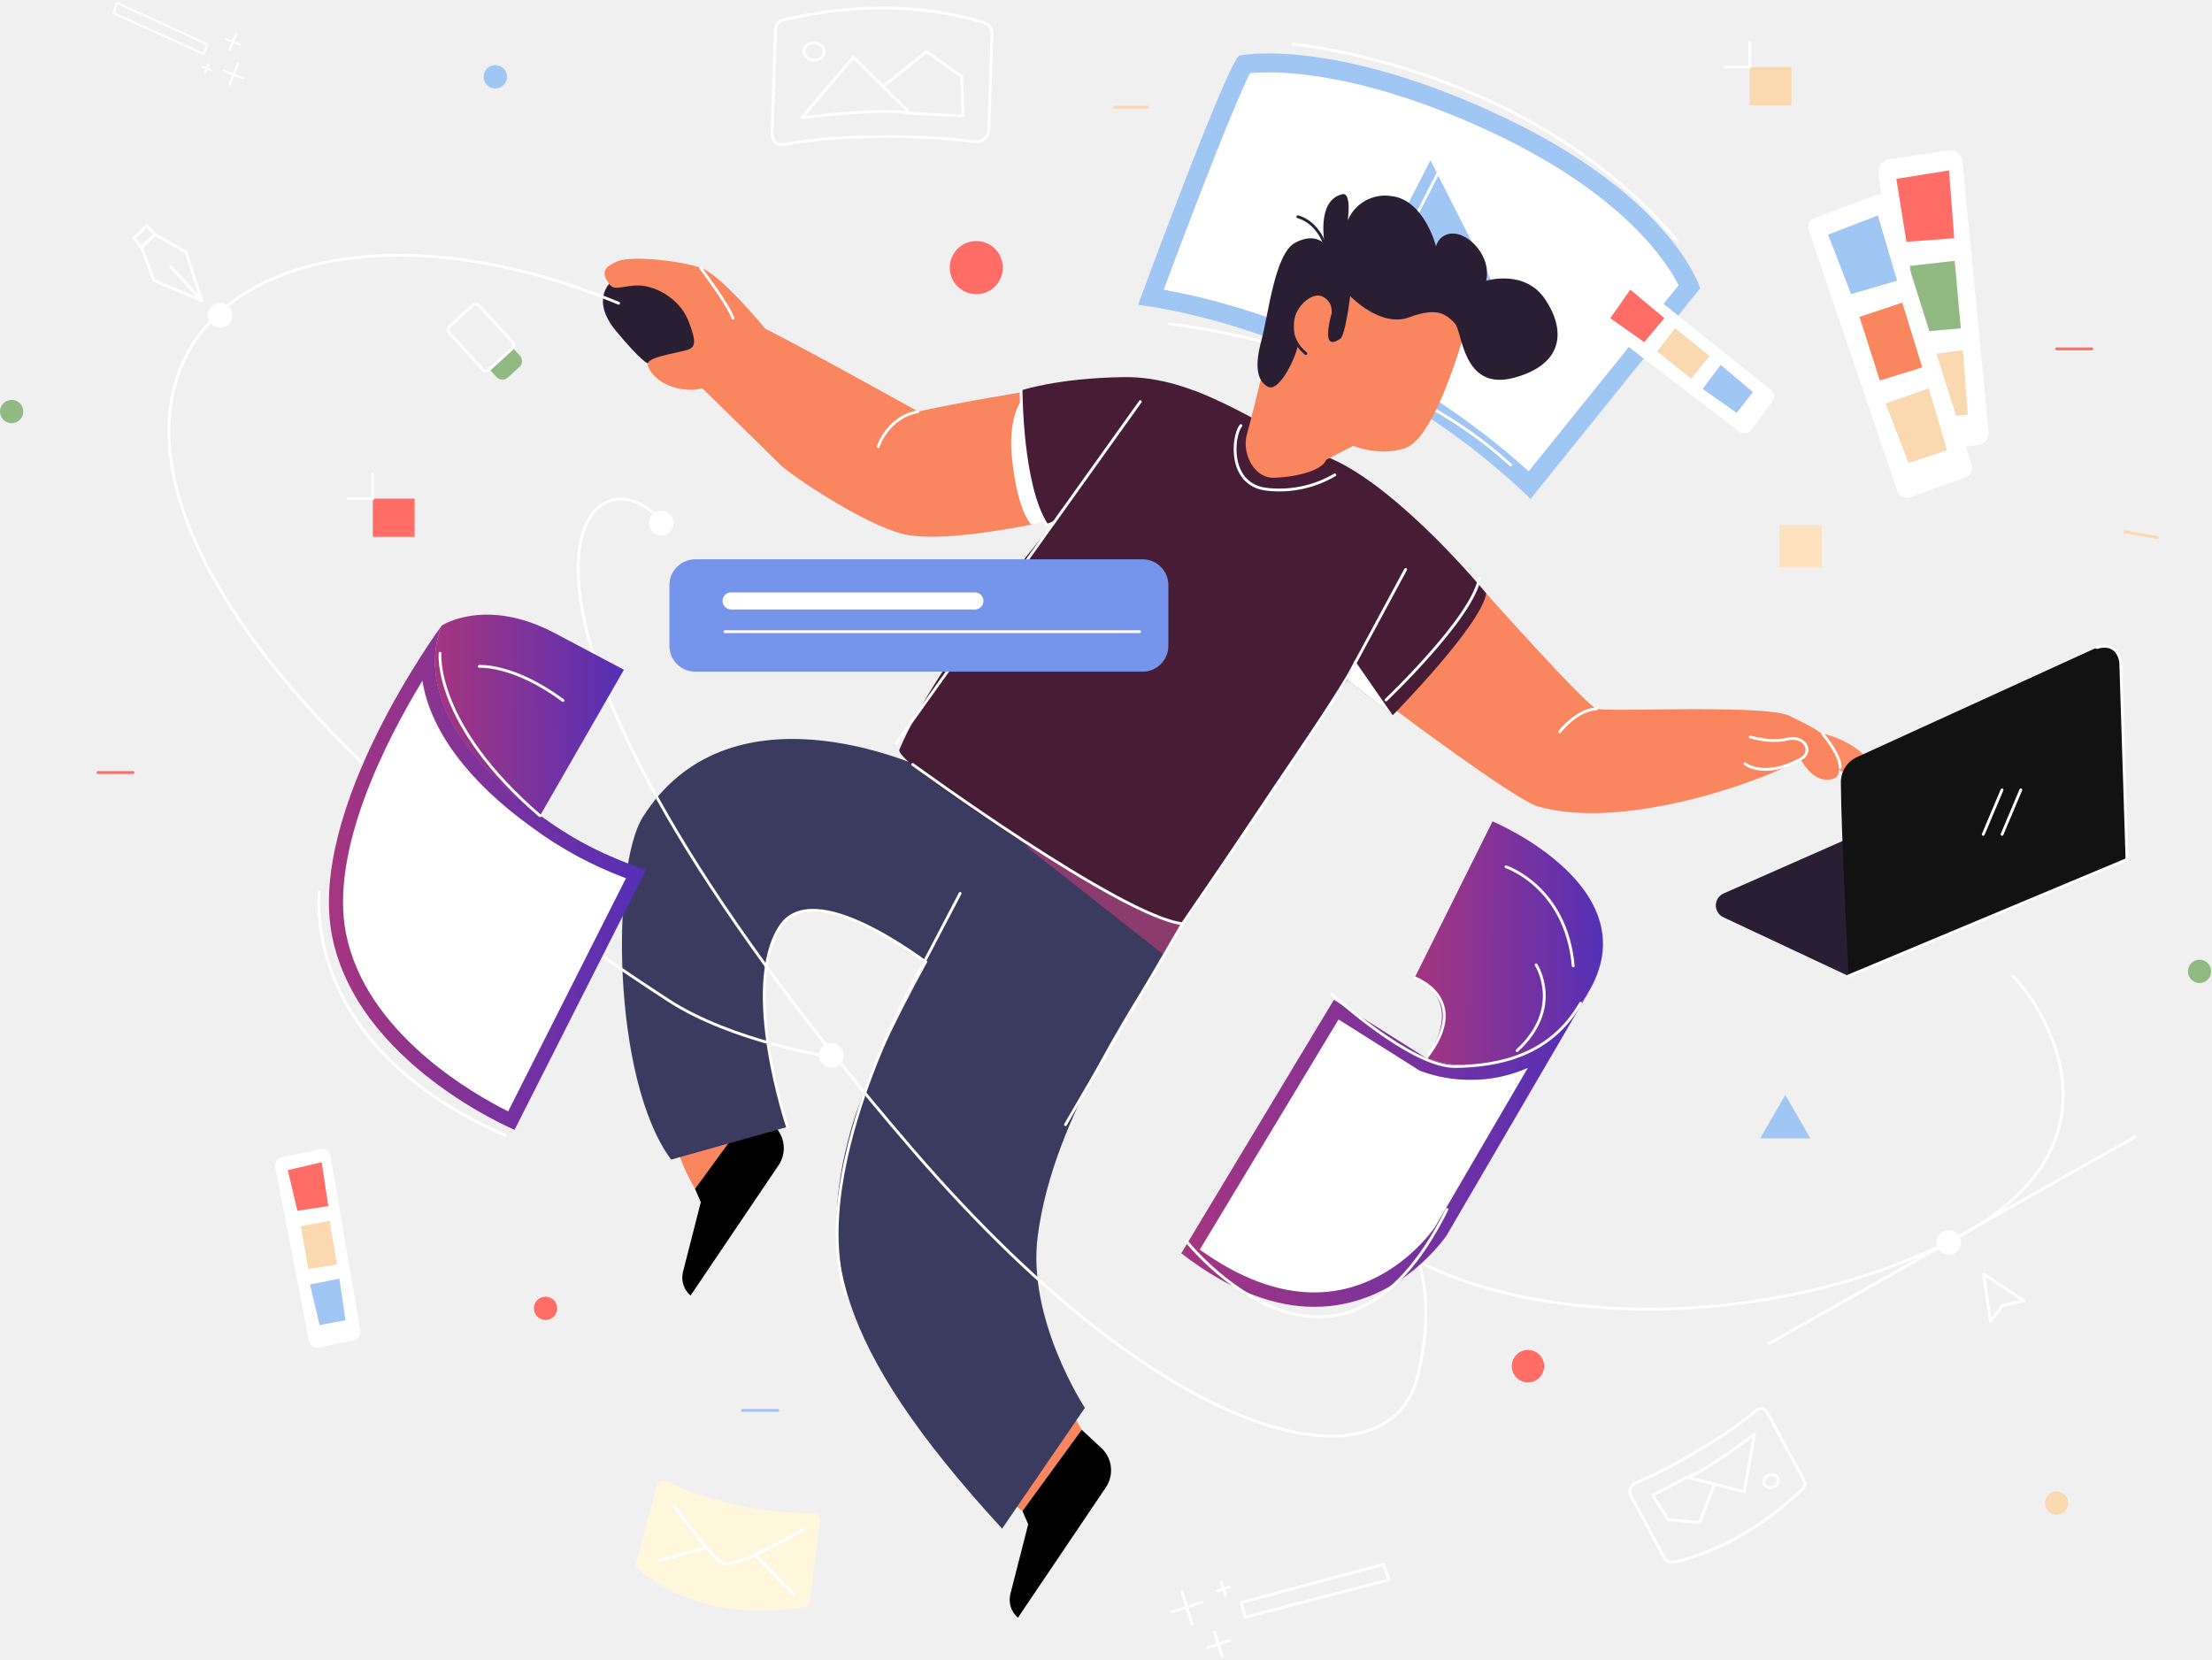
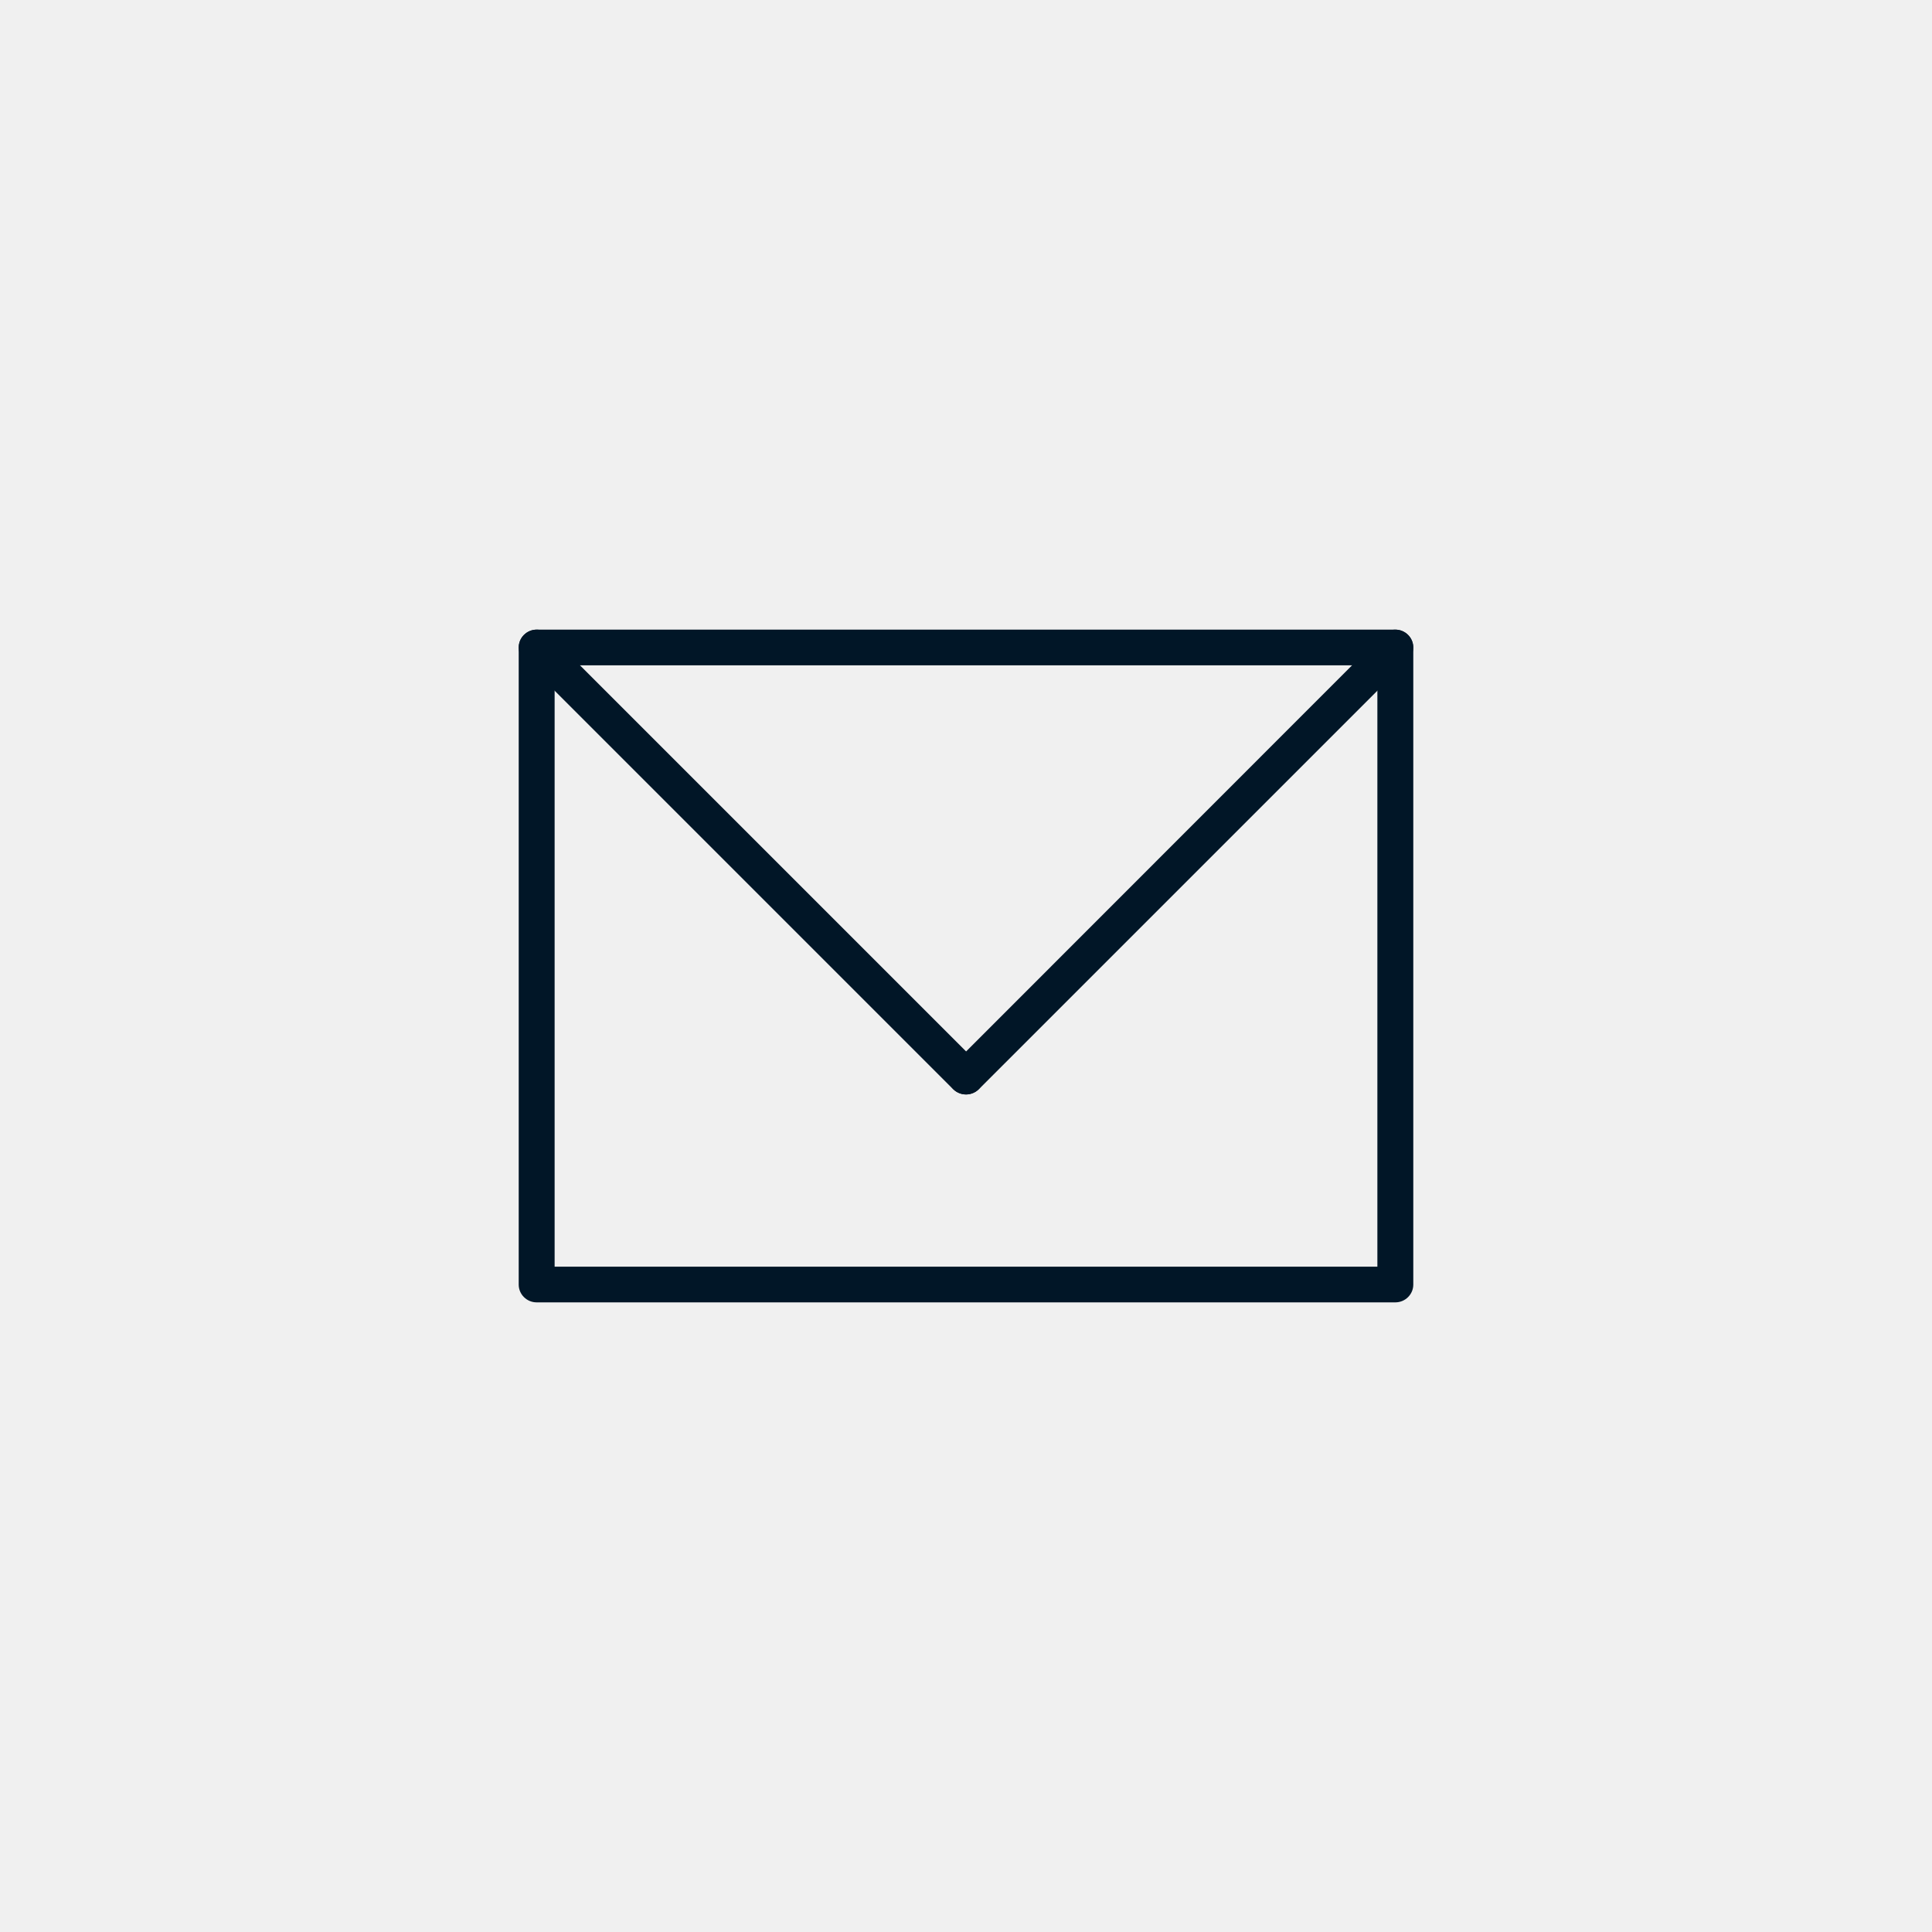
- <svg xmlns="http://www.w3.org/2000/svg" width="785" height="589" viewBox="0 0 785 589" fill="none">
-   <path d="M542.825 172.118C488.653 121.258 425.185 108.128 408.415 105.449C419.717 74.92 437.173 29.536 441.52 22.821C444.332 22.467 447.164 22.305 449.997 22.335C462.319 22.335 488.703 24.898 526.908 42.096C582.083 66.932 596.747 94.865 599.656 101.698L542.825 172.118Z" fill="white" />
-   <path d="M449.997 25.685C462.052 25.685 487.901 28.213 525.487 45.144C575.329 67.618 591.43 92.738 595.71 101.229L542.508 167.228C516.192 143.508 485.466 125.218 452.087 113.404C439.364 108.817 426.291 105.272 412.996 102.803C425.486 69.192 439.062 34.594 443.627 25.953C445.115 25.819 447.255 25.685 450.03 25.685H449.997ZM450.03 18.986C446.633 18.915 443.237 19.15 439.882 19.689C435.969 20.996 403.867 108.179 403.867 108.179C403.867 108.179 480.059 115.966 543.177 177.041L603.368 102.317C603.368 102.317 593.336 68.389 528.129 39.048C489.957 21.85 463.356 18.953 449.897 18.953L450.03 18.986Z" fill="#A0C6F4" />
-   <path d="M415.019 114.961C415.019 114.961 489.941 122.531 536.087 164.984" stroke="white" stroke-linecap="round" stroke-linejoin="round" />
-   <path d="M479.691 111.294L507.647 56.867L536.372 113.622L479.691 111.294Z" fill="#A0C6F4" />
-   <path d="M485.125 110.523L513.081 56.097L541.805 112.851L485.125 110.523Z" stroke="white" stroke-linecap="round" stroke-linejoin="round" />
-   <path d="M458.909 15.67C458.909 15.67 542.942 23.307 595.108 85.403" stroke="white" stroke-linecap="round" stroke-linejoin="round" />
-   <path d="M501.828 256.856C497.214 253.506 494.188 251.179 494.188 251.179C495.458 249.504 515.672 227.917 527.376 210.534C527.376 210.534 503.701 258.246 501.828 256.856Z" fill="white" />
-   <path d="M215.435 99.655C217.692 103.423 218.678 101.915 225.182 101.329C231.686 100.743 240.949 105.583 244.193 113.605C247.436 121.626 246.45 122.866 244.694 123.87C242.939 124.875 230.449 126.382 229.947 128.894" stroke="white" stroke-linecap="round" stroke-linejoin="round" />
-   <path d="M383.92 507.369L378.085 497.505L357.419 532.02L362.837 536.207L383.92 507.369Z" fill="#F9865F" />
-   <path d="M246.667 421.878C246.667 421.878 235.95 404.444 240.548 395.887L274.723 399.554L246.667 421.878Z" fill="#F9865F" />
-   <path d="M246.667 421.878L248.707 426.6L242.404 451.251C242.005 452.774 242.044 454.378 242.514 455.879C242.984 457.381 243.867 458.72 245.062 459.742L276.312 413.471C277.744 411.341 278.371 408.77 278.08 406.219C277.789 403.668 276.599 401.305 274.723 399.554L267.734 393.057L246.667 421.878Z" fill="black" />
-   <path d="M229.948 128.961C239.729 128.727 252.135 128.107 249.644 120.588C247.152 113.069 237.94 94.514 216.789 100.09C216.789 100.09 209.349 106.303 218.645 117.49C227.941 128.677 229.948 128.961 229.948 128.961Z" fill="#2A1E33" />
-   <path d="M279.472 399.889C279.472 399.889 262.752 350.487 276.897 328.8C288.601 310.898 326.688 340.003 331.905 343.872L359.175 294.603C359.175 294.603 352.888 285.761 337.439 277.103C321.99 268.445 258.137 242.521 228.125 289.947C217.04 307.465 216.873 382.674 238.157 411.495L279.472 399.889Z" fill="#3B3B5F" />
-   <path d="M279.472 399.889C279.472 399.889 262.752 350.487 276.897 328.8C288.601 310.897 326.688 340.003 331.905 343.872" stroke="white" stroke-linecap="round" stroke-linejoin="round" />
-   <path d="M359.175 294.603C346.769 307.682 310.002 371.386 301.726 401.782C290.674 442.51 294.837 476.288 355.63 542.454L385.007 499.582C385.007 499.582 364.341 468.165 368.287 438.541C373.872 395.686 404.318 354.137 419.717 327.778L359.175 294.603Z" fill="#3B3B5F" />
-   <path d="M363.84 300.129L412.712 338.563L427.325 316.323L363.84 300.129Z" fill="#8C3C6C" />
-   <path d="M644.599 259.736C652.223 261.377 658.03 264.286 662.021 268.461C666.017 272.648 664.211 274.825 662.757 276.098C661.302 277.37 655.667 275.913 650.768 271.559C645.87 267.205 644.599 259.736 644.599 259.736Z" fill="#FF8A66" />
-   <path d="M494.188 251.179C495.458 249.504 515.672 227.917 527.376 210.534C527.376 210.534 562.739 250.224 566.584 251.514C568.005 251.982 576.616 251.865 587.451 251.765C605.642 251.564 629.835 251.38 635.186 254.076C643.713 258.329 648.829 260.473 650.952 266.452C653.076 272.43 653.929 276.332 648.829 276.684C642.86 277.119 639.031 269.432 639.031 269.432C633.409 272.457 627.555 275.027 621.526 277.119C621.526 277.119 576.198 294.737 545.902 286.213C537.659 283.885 494.188 251.179 494.188 251.179Z" fill="#F9865F" />
-   <path d="M219.431 92.638C215.552 94.129 213.178 95.904 215.435 99.655C217.692 103.406 218.678 101.916 225.182 101.33C231.686 100.743 240.949 105.583 244.193 113.605C247.436 121.627 246.45 122.866 244.694 123.871C242.939 124.875 230.449 126.383 229.948 128.895C229.446 131.407 234.964 138.792 246.517 138.306L249.259 137.804C249.259 137.804 273.452 161.467 276.964 164.967C280.475 168.467 306.19 185.934 320.435 189.484C331.203 192.18 353.039 188.714 366.147 186.135C372.517 184.879 376.848 183.857 376.848 183.857C376.848 183.857 367 166.089 364.993 138.792C364.993 138.792 341.452 142.577 325.802 146.026C325.802 146.026 289.286 125.629 271.53 116.603C271.53 116.603 256.014 97.578 248.757 95.066C241.501 92.554 224.681 90.645 219.431 92.638Z" fill="#F9865F" />
-   <path d="M366.08 186.218C372.45 184.962 376.781 183.941 376.781 183.941C376.781 183.941 364.86 168.869 362.87 141.605C362.87 141.605 357.486 147.416 359.158 162.873C361.265 182.4 366.08 186.218 366.08 186.218Z" fill="white" />
-   <path d="M362.368 138.541C362.368 138.541 362.703 171.917 371.631 185.833L374.825 184.544C374.825 184.544 332.774 233.829 319.164 266.033C316.941 271.308 406.492 328.599 419.717 327.795C419.717 327.795 463.356 261.093 478.237 241.315L494.288 253.775C494.288 253.775 525.738 221.855 527.426 210.535C527.426 210.535 497.046 173.508 472.251 162.656C447.455 151.804 425.068 133.249 398.366 133.835C375.259 134.187 362.368 138.541 362.368 138.541Z" fill="#471C36" />
-   <path d="M494.221 253.774L478.187 241.315L480.745 234.348L494.221 253.774Z" fill="white" />
-   <path d="M518.632 121.827C515.823 130.586 507.714 155.89 498.668 159.005C489.623 162.12 480.277 158.218 480.277 158.218L470.646 163.141C469.576 166.373 461.968 169.153 452.154 169.539C444.881 169.823 440.45 160.462 442.607 153.696C443.593 150.581 447.288 135.275 447.288 135.275C447.288 135.275 455.08 106.538 462.336 100.609C469.593 94.681 476.247 88.786 495.391 96.54C524.551 108.396 518.632 121.827 518.632 121.827Z" fill="#F9865F" />
-   <path d="M460.497 123.083C459.21 128.442 453.642 139.194 449.98 137.251C446.319 135.309 445.048 130.385 447.623 120.923C450.198 111.461 452.354 89.992 459.644 86.124C466.934 82.255 470.161 86.76 470.161 86.76C470.161 86.76 466.934 71.085 476.381 68.925C476.381 68.925 479.591 67.434 478.304 78.169C479.554 75.217 481.754 72.769 484.553 71.212C487.352 69.656 490.59 69.08 493.753 69.578C505.457 70.867 509.62 87.413 509.62 87.413C509.959 86.046 510.769 84.843 511.907 84.016C513.044 83.189 514.437 82.791 515.84 82.891C521.207 82.891 529.366 90.846 527.426 99.638C527.426 99.638 541.153 95.334 548.443 106.337C555.733 117.339 554.88 129.33 537.291 134.053C518.899 138.993 519.067 117.507 516.274 114.71C513.482 111.913 510.489 108.698 500.19 112.567C489.89 116.435 479.156 105.047 479.156 105.047C479.156 105.047 477.484 118.796 475.729 120.119C473.973 121.442 470.579 123.134 471.432 116.686C472.284 110.239 473.371 110.875 472.719 109.167C472.067 107.459 469.175 102.016 463.072 106.806C456.217 112.064 460.497 123.083 460.497 123.083Z" fill="#2A1E33" />
-   <path d="M463.423 125.461C459.327 122.112 456.484 115.949 460.079 109.887C463.674 103.825 469.576 103.004 471.365 105.298C473.154 107.593 473.856 111.461 472.167 116.05" stroke="#2A1E33" stroke-linecap="round" stroke-linejoin="round" />
-   <path d="M362.853 536.207L364.893 540.913L358.59 565.564C358.191 567.086 358.23 568.691 358.7 570.192C359.17 571.694 360.053 573.033 361.248 574.055L392.464 527.783C393.897 525.654 394.524 523.083 394.232 520.532C393.941 517.981 392.751 515.618 390.876 513.867L383.887 507.369L362.853 536.207Z" fill="black" />
-   <path d="M470.161 86.76C470.161 86.76 467.753 78.972 460.581 76.913" stroke="#2A1E33" stroke-linecap="round" stroke-linejoin="round" />
-   <path d="M318.094 263.672L404.67 142.543" stroke="white" stroke-linecap="round" stroke-linejoin="round" />
-   <path d="M440.366 151.017C437.24 155.086 435.819 172.57 450.181 173.692C458.372 174.508 466.61 172.696 473.706 168.517" stroke="white" stroke-linecap="round" stroke-linejoin="round" />
-   <path d="M248.674 95.15C248.674 95.15 258.572 108.263 260.127 112.935" stroke="white" stroke-linecap="round" stroke-linejoin="round" />
-   <path d="M619.252 271.04C619.252 271.04 625.939 276.483 639.031 269.365C643.796 266.803 640.402 260.758 634.35 262.265C628.297 263.772 621.141 261.511 621.141 261.511" stroke="white" stroke-linecap="round" stroke-linejoin="round" />
-   <path d="M646.873 260.49C646.873 260.49 653.21 267.909 653.042 272.313" stroke="white" stroke-linecap="round" stroke-linejoin="round" />
-   <path d="M553.509 259.686C553.509 259.686 559.244 252.033 566.584 251.514" stroke="white" stroke-linecap="round" stroke-linejoin="round" />
-   <path d="M311.657 158.469C311.657 158.469 315.001 148.019 325.735 146.11" stroke="white" stroke-linecap="round" stroke-linejoin="round" />
-   <path d="M340.733 317.027L327.926 341.494C327.926 341.494 285.725 413.019 300.054 459.239" stroke="white" stroke-linecap="round" stroke-linejoin="round" />
-   <path d="M378.118 399.085L419.634 327.795C419.634 327.795 474.057 248.734 479.624 237.664L498.836 202.077" stroke="white" stroke-linecap="round" stroke-linejoin="round" />
-   <path d="M323.913 271.275C323.913 271.275 397.764 325.199 419.65 327.795" stroke="white" stroke-linecap="round" stroke-linejoin="round" />
-   <path d="M362.368 138.541C362.368 138.541 362.368 172.386 371.414 186.252" stroke="white" stroke-linecap="round" stroke-linejoin="round" />
-   <path d="M525.002 205.175C522.678 219.109 491.863 248.399 491.863 248.399" stroke="white" stroke-linecap="round" stroke-linejoin="round" />
-   <path d="M295.004 378.872C297.424 378.872 299.385 376.908 299.385 374.484C299.385 372.061 297.424 370.097 295.004 370.097C292.585 370.097 290.624 372.061 290.624 374.484C290.624 376.908 292.585 378.872 295.004 378.872Z" fill="white" />
-   <path d="M706.379 468.852L703.954 452.055L718.25 461.584L710.776 463.208L706.379 468.852Z" stroke="white" stroke-linecap="round" stroke-linejoin="round" />
-   <path d="M231.954 182.099C204.851 158.134 160.059 217.87 323.913 408.011C418.463 517.702 492.783 527.532 502.815 489.367C520.872 420.906 455.665 403.607 479.942 430.418C515.221 469.405 615.556 477.644 690.344 441.27C764.129 405.365 718.768 349.616 714.187 346.35" stroke="white" stroke-linecap="round" stroke-linejoin="round" />
-   <path d="M691.582 445.306C694.001 445.306 695.962 443.342 695.962 440.919C695.962 438.495 694.001 436.531 691.582 436.531C689.162 436.531 687.201 438.495 687.201 440.919C687.201 443.342 689.162 445.306 691.582 445.306Z" fill="white" />
-   <path d="M627.779 476.773L757.742 403.389" stroke="white" stroke-linecap="round" stroke-linejoin="round" />
-   <path d="M234.663 190.037C237.082 190.037 239.043 188.072 239.043 185.649C239.043 183.226 237.082 181.261 234.663 181.261C232.243 181.261 230.282 183.226 230.282 185.649C230.282 188.072 232.243 190.037 234.663 190.037Z" fill="white" />
-   <path d="M346.468 104.394C351.667 104.394 355.881 100.173 355.881 94.966C355.881 89.758 351.667 85.537 346.468 85.537C341.269 85.537 337.055 89.758 337.055 94.966C337.055 100.173 341.269 104.394 346.468 104.394Z" fill="#FF6D66" />
-   <path d="M175.792 23.106C174.971 23.103 174.168 23.343 173.484 23.798C172.8 24.252 172.266 24.899 171.949 25.658C171.633 26.417 171.548 27.252 171.706 28.059C171.865 28.866 172.258 29.607 172.837 30.19C173.417 30.772 174.155 31.169 174.96 31.331C175.765 31.493 176.6 31.412 177.358 31.098C178.117 30.784 178.766 30.252 179.222 29.568C179.678 28.885 179.922 28.081 179.922 27.259C179.922 26.16 179.487 25.107 178.713 24.328C177.939 23.55 176.889 23.11 175.792 23.106Z" fill="#A0C6F4" />
-   <path d="M729.87 537.53C732.151 537.53 734 535.678 734 533.394C734 531.109 732.151 529.257 729.87 529.257C727.589 529.257 725.74 531.109 725.74 533.394C725.74 535.678 727.589 537.53 729.87 537.53Z" fill="#FAD8B0" />
-   <path d="M655.985 346.333L611.494 325.45C610.709 325.062 610.051 324.459 609.594 323.712C609.138 322.964 608.902 322.103 608.915 321.227C608.927 320.35 609.187 319.496 609.664 318.761C610.141 318.027 610.816 317.443 611.611 317.077L694.307 280.636C694.886 280.379 695.513 280.247 696.146 280.247C696.779 280.247 697.406 280.379 697.985 280.636L754.833 305.053L655.985 346.333Z" fill="#2A1E33" />
-   <path d="M653.293 277.672C653.393 296.093 656.035 346.334 656.035 346.334L754.883 304.986L752.659 235.069C752.63 234.077 752.356 233.108 751.863 232.248C751.369 231.388 750.671 230.664 749.83 230.14C748.989 229.616 748.031 229.309 747.043 229.245C746.055 229.182 745.066 229.364 744.165 229.777L659.078 268.629C657.342 269.412 655.871 270.684 654.844 272.289C653.817 273.895 653.278 275.765 653.293 277.672Z" fill="#121212" />
-   <path d="M655.985 346.333L754.833 304.986L752.609 235.068C752.609 235.068 751.957 227.432 744.115 229.776" stroke="white" stroke-linecap="round" stroke-linejoin="round" />
-   <path d="M703.82 296.076L710.492 280.284" stroke="white" stroke-linecap="round" stroke-linejoin="round" />
-   <path d="M710.492 296.076L717.163 280.284" stroke="white" stroke-linecap="round" stroke-linejoin="round" />
-   <path d="M193.599 468.4C195.879 468.4 197.728 466.548 197.728 464.263C197.728 461.979 195.879 460.127 193.599 460.127C191.318 460.127 189.469 461.979 189.469 464.263C189.469 466.548 191.318 468.4 193.599 468.4Z" fill="#FF6D66" />
-   <path d="M542.257 490.556C545.433 490.556 548.008 487.976 548.008 484.795C548.008 481.613 545.433 479.034 542.257 479.034C539.08 479.034 536.505 481.613 536.505 484.795C536.505 487.976 539.08 490.556 542.257 490.556Z" fill="#FF6D66" />
-   <path d="M236.468 525.707C252.84 533.243 270.667 537.073 288.684 536.927C289.019 536.93 289.349 537.003 289.653 537.142C289.957 537.281 290.229 537.483 290.45 537.734C290.671 537.985 290.836 538.281 290.935 538.6C291.035 538.92 291.065 539.258 291.025 539.59L287.414 568.26C287.342 568.758 287.113 569.219 286.761 569.578C286.41 569.936 285.953 570.173 285.457 570.253C278.134 571.643 248.674 575.696 226.57 556.856C226.234 556.567 225.986 556.189 225.856 555.765C225.726 555.341 225.718 554.889 225.835 554.461L233.124 527.114C233.225 526.782 233.398 526.477 233.63 526.219C233.862 525.962 234.148 525.759 234.467 525.625C234.786 525.49 235.131 525.428 235.477 525.442C235.823 525.457 236.161 525.547 236.468 525.707Z" fill="#FFF7DC" />
-   <path d="M239.06 534.08C239.06 534.08 251.8 552.016 256.348 554.595C260.896 557.174 285.441 542.504 285.441 542.504" stroke="white" stroke-linecap="round" stroke-linejoin="round" />
-   <path d="M268.37 552.117L281.762 565.899" stroke="white" stroke-linecap="round" stroke-linejoin="round" />
-   <path d="M249.761 549.454L234.094 553.724" stroke="white" stroke-linecap="round" stroke-linejoin="round" />
-   <path d="M646.505 186.402H631.541V201.391H646.505V186.402Z" fill="#FFE1C0" />
-   <path d="M633.564 388.518L638.011 396.239L642.459 403.959H633.564H624.686L629.116 396.239L633.564 388.518Z" fill="#A0C6F4" />
-   <path d="M274.004 46.752L275.175 11.718C275.041 8.369 276.378 7.414 278.385 6.962C287.882 4.869 316.84 -1.579 348.157 7.716C352.219 8.921 352.086 11.065 352.019 13.008L350.899 46.4C350.817 47.024 350.606 47.624 350.279 48.162C349.951 48.699 349.515 49.162 348.999 49.52C348.482 49.878 347.896 50.124 347.279 50.241C346.661 50.359 346.026 50.345 345.415 50.202C334.032 48.837 322.567 48.278 311.106 48.527C300.082 48.48 289.074 49.371 278.201 51.19C275.091 51.776 273.921 49.498 274.004 46.752Z" stroke="white" stroke-linecap="round" stroke-linejoin="round" />
-   <path d="M284.571 41.728L302.863 20.292L323.094 40.304C316.105 37.943 284.571 41.728 284.571 41.728Z" stroke="white" stroke-linecap="round" stroke-linejoin="round" />
-   <path d="M314.048 30.139L328.829 18.283L341.285 27.192L341.753 41.108L323.077 40.204" stroke="white" stroke-linecap="round" stroke-linejoin="round" />
-   <path d="M292.472 18.614C292.642 16.93 291.178 15.403 289.203 15.203C287.228 15.003 285.489 16.206 285.319 17.89C285.149 19.574 286.613 21.101 288.588 21.301C290.563 21.501 292.302 20.298 292.472 18.614Z" stroke="white" stroke-linecap="round" stroke-linejoin="round" />
-   <path d="M627.461 501.776L639.717 524.451C641.004 526.477 640.553 527.633 639.432 528.671C634.182 533.544 618.182 548.382 594.774 554.176C591.748 554.93 591.029 553.506 590.36 552.25L578.656 530.631C578.479 530.202 578.393 529.742 578.403 529.279C578.412 528.816 578.518 528.359 578.713 527.939C578.908 527.519 579.188 527.144 579.535 526.837C579.882 526.531 580.288 526.3 580.729 526.159C588.468 522.794 595.956 518.877 603.134 514.436C610.204 510.402 616.917 505.769 623.197 500.587C624.869 498.912 626.541 500.001 627.461 501.776Z" stroke="white" stroke-linecap="round" stroke-linejoin="round" />
-   <path d="M622.646 508.96L618.984 529.375L598.72 524.2C603.986 523.061 622.646 508.96 622.646 508.96Z" stroke="white" stroke-linecap="round" stroke-linejoin="round" />
-   <path d="M608.183 527.248L603.184 540.276L591.982 539.255L586.514 530.58L598.703 524.2" stroke="white" stroke-linecap="round" stroke-linejoin="round" />
-   <path d="M629.443 527.599C630.77 526.992 631.429 525.585 630.915 524.458C630.4 523.331 628.908 522.91 627.581 523.517C626.254 524.124 625.595 525.53 626.109 526.658C626.624 527.785 628.116 528.206 629.443 527.599Z" stroke="white" stroke-linecap="round" stroke-linejoin="round" />
-   <path d="M567.771 114.626L617.58 152.809C617.839 153.009 618.135 153.155 618.451 153.239C618.767 153.323 619.096 153.343 619.42 153.298C619.744 153.252 620.056 153.143 620.337 152.975C620.618 152.808 620.863 152.586 621.057 152.323L628.581 142.107C628.951 141.598 629.11 140.966 629.026 140.342C628.942 139.718 628.621 139.151 628.13 138.758L579.024 99.387C578.763 99.178 578.464 99.026 578.143 98.937C577.821 98.849 577.486 98.826 577.156 98.872C576.826 98.917 576.509 99.029 576.223 99.201C575.938 99.373 575.69 99.602 575.496 99.872L567.27 111.26C566.9 111.776 566.746 112.417 566.84 113.045C566.933 113.673 567.267 114.24 567.771 114.626Z" fill="white" stroke="white" stroke-linecap="round" stroke-linejoin="round" />
-   <path d="M571.45 112.918L583.521 121.409L590.661 112.885L578.572 102.786L571.45 112.918Z" fill="#FF6D66" />
-   <path d="M588.069 124.725L600.174 134.337L606.662 126.349L594.473 116.452L588.069 124.725Z" fill="#FAD8B0" />
-   <path d="M604.237 138.021L616.326 146.512L622.077 139.11L610.641 129.514L604.237 138.021Z" fill="#A0C6F4" />
-   <path d="M667.171 61.238L678.523 156.694C678.575 157.196 678.727 157.683 678.97 158.126C679.213 158.568 679.542 158.957 679.938 159.27C680.335 159.582 680.789 159.812 681.276 159.945C681.762 160.077 682.271 160.111 682.77 160.043L701.998 157.397C702.963 157.268 703.839 156.767 704.441 156.001C705.044 155.235 705.325 154.264 705.225 153.294L695.912 57.269C695.861 56.762 695.708 56.27 695.461 55.824C695.215 55.377 694.881 54.986 694.479 54.673C694.078 54.36 693.617 54.132 693.124 54.002C692.632 53.873 692.118 53.844 691.615 53.92L670.364 57.034C669.388 57.176 668.506 57.696 667.909 58.482C667.312 59.268 667.046 60.258 667.171 61.238Z" fill="white" stroke="white" stroke-linecap="round" stroke-linejoin="round" />
-   <path d="M672.972 63.465L676.567 85.805L693.521 84.549L691.665 60.484L672.972 63.465Z" fill="#FF6D66" />
-   <path d="M677.788 94.346L680.179 117.908L695.862 116.502L693.688 92.554L677.788 94.346Z" fill="#91BA83" />
-   <path d="M680.48 126.332L684.074 148.672L698.336 147.098L696.614 124.272L680.48 126.332Z" fill="#FAD8B0" />
-   <path d="M642.392 81.568L673.825 174.127C673.953 174.504 674.154 174.852 674.417 175.15C674.681 175.449 675.001 175.692 675.359 175.865C675.717 176.038 676.105 176.137 676.502 176.158C676.899 176.179 677.296 176.121 677.671 175.986L697.367 168.886C698.094 168.62 698.691 168.083 699.033 167.388C699.376 166.692 699.438 165.891 699.206 165.151L669.695 71.688C669.571 71.3 669.37 70.941 669.104 70.633C668.838 70.325 668.512 70.074 668.147 69.895C667.781 69.717 667.383 69.615 666.977 69.595C666.57 69.575 666.164 69.637 665.783 69.779L644.181 77.8C643.447 78.066 642.847 78.61 642.512 79.316C642.177 80.021 642.134 80.831 642.392 81.568Z" fill="white" stroke="white" stroke-linecap="round" stroke-linejoin="round" />
-   <path d="M648.762 83.26L656.921 104.377L673.24 99.605L666.435 76.444L648.762 83.26Z" fill="#A0C6F4" />
-   <path d="M659.897 112.466L667.12 135.024L682.168 130.368L675.079 107.392L659.897 112.466Z" fill="#F9865F" />
-   <path d="M669.16 143.196L677.319 164.297L690.946 159.775L684.526 137.804L669.16 143.196Z" fill="#FAD8B0" />
-   <path d="M405.472 198.477H246.718C241.657 198.477 237.555 202.586 237.555 207.654V229.174C237.555 234.242 241.657 238.351 246.718 238.351H405.472C410.532 238.351 414.635 234.242 414.635 229.174V207.654C414.635 202.586 410.532 198.477 405.472 198.477Z" fill="#7595EC" />
-   <path d="M345.983 210.216H259.441C257.77 210.216 256.415 211.573 256.415 213.247C256.415 214.922 257.77 216.279 259.441 216.279H345.983C347.654 216.279 349.009 214.922 349.009 213.247C349.009 211.573 347.654 210.216 345.983 210.216Z" fill="white" />
-   <path d="M257.284 224.149H404.402" stroke="white" stroke-linecap="round" stroke-linejoin="round" />
-   <path d="M182.008 123.451L184.511 126.196C185.02 126.753 185.286 127.49 185.252 128.245C185.218 128.999 184.886 129.709 184.33 130.218L180.231 133.968C179.675 134.477 178.939 134.744 178.186 134.71C177.433 134.676 176.724 134.343 176.215 133.786L173.712 131.041L182.008 123.451Z" fill="#91BA83" />
-   <path d="M159.465 118.115L171.272 131.061C171.882 131.73 172.918 131.777 173.587 131.166L181.746 123.7C182.415 123.089 182.462 122.051 181.851 121.382L170.045 108.436C169.435 107.767 168.398 107.72 167.73 108.331L159.57 115.797C158.902 116.408 158.855 117.446 159.465 118.115Z" stroke="white" stroke-linecap="round" stroke-linejoin="round" />
-   <path d="M147.134 176.941H132.304V190.505H147.134V176.941Z" fill="#FF6D66" />
-   <path d="M132.304 168.215V176.94H123.442" stroke="white" stroke-linecap="round" stroke-linejoin="round" />
-   <path d="M635.771 23.759H620.94V37.324H635.771V23.759Z" fill="#FAD8B0" />
-   <path d="M620.94 15.034V23.759H612.079" stroke="white" stroke-linecap="round" stroke-linejoin="round" />
-   <path d="M219.531 107.609C65.709 43.771 -52.601 166.725 237.237 354.991C260.06 369.829 295.071 375.087 295.071 375.087" stroke="white" stroke-linecap="round" stroke-linejoin="round" />
-   <path d="M78.098 116.284C80.518 116.284 82.479 114.32 82.479 111.897C82.479 109.474 80.518 107.509 78.098 107.509C75.679 107.509 73.718 109.474 73.718 111.897C73.718 114.32 75.679 116.284 78.098 116.284Z" fill="white" />
-   <path d="M50.21 87.798L55.008 83.176L66.026 89.506L71.578 106.638L54.64 99.537L50.21 87.798Z" stroke="white" stroke-linecap="round" stroke-linejoin="round" />
-   <path d="M55.008 83.176L50.21 87.798L47.518 84.532L52.116 80.111L55.008 83.176Z" stroke="white" stroke-linecap="round" stroke-linejoin="round" />
-   <path d="M71.578 106.638L60.559 94.53" stroke="white" stroke-linecap="round" stroke-linejoin="round" />
-   <path d="M98.195 414.074L110.133 475.768C110.197 476.089 110.324 476.394 110.505 476.665C110.687 476.936 110.921 477.169 111.193 477.349C111.465 477.53 111.77 477.655 112.09 477.717C112.41 477.779 112.74 477.777 113.059 477.711L125.465 475.065C126.087 474.932 126.632 474.562 126.988 474.035C127.343 473.507 127.481 472.862 127.371 472.235L116.771 410.155C116.714 409.827 116.59 409.514 116.408 409.235C116.227 408.956 115.99 408.717 115.714 408.532C115.437 408.348 115.126 408.221 114.799 408.16C114.472 408.1 114.136 408.106 113.812 408.179L100.118 411.227C99.805 411.287 99.507 411.408 99.241 411.584C98.975 411.76 98.746 411.986 98.567 412.251C98.389 412.515 98.264 412.812 98.2 413.125C98.136 413.438 98.135 413.76 98.195 414.074Z" fill="white" stroke="white" stroke-linecap="round" stroke-linejoin="round" />
-   <path d="M102.125 415.246L105.535 429.631L116.504 428.007L114.163 412.416L102.125 415.246Z" fill="#FF6D66" />
-   <path d="M106.739 435.141L109.414 450.364L119.563 448.706L117.005 433.198L106.739 435.141Z" fill="#FAD8B0" />
-   <path d="M110.016 455.84L113.41 470.225L122.623 468.501L120.433 453.73L110.016 455.84Z" fill="#A0C6F4" />
-   <path d="M440.467 568.662L490.961 555.131L492.9 560.607L441.821 573.887L440.467 568.662Z" stroke="white" stroke-linecap="round" stroke-linejoin="round" />
-   <path d="M433.444 561.595L434.916 566.184" stroke="white" stroke-linecap="round" stroke-linejoin="round" />
-   <path d="M432.023 564.592L436.287 563.119" stroke="white" stroke-linecap="round" stroke-linejoin="round" />
-   <path d="M431.003 579.129L433.745 587.804" stroke="white" stroke-linecap="round" stroke-linejoin="round" />
-   <path d="M428.663 584.622L436.253 582.21" stroke="white" stroke-linecap="round" stroke-linejoin="round" />
-   <path d="M419.45 564.827L423.045 576.315" stroke="white" stroke-linecap="round" stroke-linejoin="round" />
-   <path d="M415.889 571.978L426.522 568.578" stroke="white" stroke-linecap="round" stroke-linejoin="round" />
-   <path d="M72.179 19.103L40.228 4.651L41.549 1L73.701 15.821L72.179 19.103Z" stroke="white" stroke-width="0.67" stroke-linecap="round" stroke-linejoin="round" />
-   <path d="M72.832 25.768L74.019 22.754" stroke="white" stroke-width="0.67" stroke-linecap="round" stroke-linejoin="round" />
-   <path d="M74.838 24.814L71.996 23.759" stroke="white" stroke-width="0.67" stroke-linecap="round" stroke-linejoin="round" />
-   <path d="M81.526 17.696L83.783 12.036" stroke="white" stroke-width="0.67" stroke-linecap="round" stroke-linejoin="round" />
-   <path d="M85.07 15.838L80.121 13.862" stroke="white" stroke-width="0.67" stroke-linecap="round" stroke-linejoin="round" />
-   <path d="M81.459 30.039L84.469 22.553" stroke="white" stroke-width="0.67" stroke-linecap="round" stroke-linejoin="round" />
-   <path d="M86.341 27.845L79.386 25.082" stroke="white" stroke-width="0.67" stroke-linecap="round" stroke-linejoin="round" />
-   <path d="M191.643 289.478C169.104 273.234 146.967 247.98 156.681 222.039C156.681 222.039 172.214 211.673 196.809 224.635L221.421 237.664L191.643 289.478Z" fill="url(#paint0_linear_16_174)" />
-   <path d="M181.427 397.712C171.278 392.906 128.007 370.331 120.299 331.764C113.611 298.471 139.092 253.54 151.833 233.678C151.013 260.021 177.431 282.328 190.171 291.505C201.012 299.489 212.974 305.821 225.667 310.295L181.427 397.712Z" fill="white" />
-   <path d="M149.893 241.516C152.652 259.033 165.994 277.17 188.7 293.548C198.945 301.121 210.202 307.215 222.139 311.651L180.34 394.38C167.566 388.016 129.829 366.48 122.79 331.278C116.955 302.022 136.751 263.22 149.927 241.516H149.893ZM156.715 222.04C156.715 222.04 108.813 286.883 117.875 332.266C126.937 377.65 182.614 400.928 182.614 400.928L229.212 308.821C214.649 303.479 205.186 299.125 191.676 289.378C169.138 273.134 147.001 247.88 156.715 221.939V222.04Z" fill="url(#paint1_linear_16_174)" />
-   <path d="M144.091 259.719C145.496 268.154 148.824 276.151 153.818 283.087C158.811 290.024 165.336 295.712 172.883 299.71" stroke="white" stroke-linecap="round" stroke-linejoin="round" />
-   <path d="M186.794 309.022L212.793 322.972" stroke="white" stroke-linecap="round" stroke-linejoin="round" />
-   <path d="M147.803 296.93C147.803 296.93 156.163 315.536 183.082 327.627" stroke="white" stroke-linecap="round" stroke-linejoin="round" />
-   <path d="M126.435 299.711C126.435 299.711 127.372 319.254 140.363 325.769" stroke="white" stroke-linecap="round" stroke-linejoin="round" />
-   <path d="M156.163 231.82C156.163 231.82 153.755 256.94 191.642 289.479" stroke="white" stroke-linecap="round" stroke-linejoin="round" />
-   <path d="M170.091 236.475C170.091 236.475 182.162 235.537 199.802 248.566" stroke="white" stroke-linecap="round" stroke-linejoin="round" />
-   <path d="M113.243 316.558C112.474 329.001 114.029 374.099 179.236 402.87" stroke="white" stroke-linecap="round" stroke-linejoin="round" />
-   <path d="M529.684 291.471L502.029 346.987C502.029 346.987 520.789 353.903 506.125 375.456C506.125 375.456 540.802 389.858 563.491 352.463C586.18 315.067 529.684 291.471 529.684 291.471Z" fill="url(#paint2_linear_16_174)" />
-   <path d="M466.382 461.148C452.388 461.148 437.624 455.421 422.459 444.117L474.191 358.24L504.972 377.649L505.172 377.733C510.552 379.711 516.245 380.698 521.976 380.647C531.697 380.707 541.191 377.701 549.112 372.056L511.292 436.949C511.208 437.067 494.923 461.199 466.382 461.199V461.148Z" fill="white" />
-   <path d="M475.027 361.757L503.45 379.693L503.818 379.927L504.203 380.078C509.89 382.184 515.912 383.239 521.976 383.193C528.943 383.219 535.838 381.77 542.207 378.939L509.202 435.493C508.132 437.067 492.816 458.637 466.399 458.637C453.508 458.637 439.865 453.529 425.787 443.447L475.027 361.757ZM563.491 352.446C550.667 373.58 534.031 378.169 521.976 378.169C516.572 378.214 511.204 377.289 506.125 375.439L473.371 354.79L419.216 444.754C437.307 458.72 453.14 463.744 466.399 463.744C496.679 463.744 513.465 438.256 513.465 438.256L563.491 352.53V352.446Z" fill="url(#paint3_linear_16_174)" />
-   <path d="M502.029 346.986C502.029 346.986 522.661 354.288 506.125 375.456" stroke="white" stroke-linecap="round" stroke-linejoin="round" />
-   <path d="M472.719 352.848C472.719 352.848 500.825 378.637 516.375 378.453C531.924 378.269 550.182 374.585 560.933 355.996" stroke="white" stroke-linecap="round" stroke-linejoin="round" />
-   <path d="M476.18 386.207C476.18 386.207 495.458 403.355 517.027 397.846" stroke="white" stroke-linecap="round" stroke-linejoin="round" />
-   <path d="M496.428 411.83C496.428 411.83 506.543 419.416 520.688 412.231" stroke="white" stroke-linecap="round" stroke-linejoin="round" />
-   <path d="M449.88 422.414C449.88 422.414 473.288 445.675 509.988 430.335" stroke="white" stroke-linecap="round" stroke-linejoin="round" />
-   <path d="M462.587 399.722C462.587 399.722 472.117 406.554 478.086 408.732" stroke="white" stroke-linecap="round" stroke-linejoin="round" />
-   <path d="M534.432 307.581C534.432 307.581 555.75 314.565 558.308 342.749" stroke="white" stroke-linecap="round" stroke-linejoin="round" />
-   <path d="M545.149 342.398C545.149 342.398 554.964 357.62 538.378 372.826" stroke="white" stroke-linecap="round" stroke-linejoin="round" />
-   <path d="M421.122 440.567C421.122 440.567 474.625 507.687 513.499 429.196" stroke="white" stroke-linecap="round" stroke-linejoin="round" />
-   <path d="M34.744 274.138H47.217" stroke="#FF6D66" stroke-linecap="round" stroke-linejoin="round" />
-   <path d="M729.87 123.803H742.343" stroke="#FF6D66" stroke-linecap="round" stroke-linejoin="round" />
-   <path d="M395.223 38.06H407.713" stroke="#FAD8B0" stroke-miterlimit="10" />
-   <path d="M753.696 188.63L765.968 190.84" stroke="#FAD8B0" stroke-miterlimit="10" />
-   <path d="M263.504 500.503H275.994" stroke="#A0C6F4" stroke-linecap="round" stroke-linejoin="round" />
-   <path d="M780.581 348.829C782.862 348.829 784.711 346.977 784.711 344.692C784.711 342.408 782.862 340.556 780.581 340.556C778.3 340.556 776.451 342.408 776.451 344.692C776.451 346.977 778.3 348.829 780.581 348.829Z" fill="#91BA83" />
-   <path d="M4.13 150.18C6.411 150.18 8.26 148.328 8.26 146.043C8.26 143.759 6.411 141.907 4.13 141.907C1.849 141.907 0 143.759 0 146.043C0 148.328 1.849 150.18 4.13 150.18Z" fill="#91BA83" />
+ <svg xmlns="http://www.w3.org/2000/svg" width="91.44mm" height="91.44mm" version="1.1" style="shape-rendering:geometricPrecision; text-rendering:geometricPrecision; image-rendering:optimizeQuality; fill-rule:evenodd; clip-rule:evenodd" viewBox="0 0 9144 9144">
  <defs>
-     <linearGradient id="paint0_linear_16_174" x1="150.244" y1="250.024" x2="229.354" y2="250.297" gradientUnits="userSpaceOnUse">
-       <stop stop-color="#AA367C" />
-       <stop offset="1" stop-color="#4A2FBD" />
-     </linearGradient>
-     <linearGradient id="paint1_linear_16_174" x1="109.878" y1="301.97" x2="242.514" y2="302.276" gradientUnits="userSpaceOnUse">
-       <stop stop-color="#AA367C" />
-       <stop offset="1" stop-color="#4A2FBD" />
-     </linearGradient>
-     <linearGradient id="paint2_linear_16_174" x1="497.955" y1="330.243" x2="576.769" y2="330.466" gradientUnits="userSpaceOnUse">
-       <stop stop-color="#AA367C" />
-       <stop offset="1" stop-color="#4A2FBD" />
-     </linearGradient>
-     <linearGradient id="paint3_linear_16_174" x1="410.422" y1="402.211" x2="580.551" y2="403.021" gradientUnits="userSpaceOnUse">
-       <stop stop-color="#AA367C" />
-       <stop offset="1" stop-color="#4A2FBD" />
-     </linearGradient>
+     <style type="text/css">  .fil0 {fill:#F0F0F0} .fil1 {fill:#011627;fill-rule:nonzero}  </style>
  </defs>
+   <g id="Layer_x0020_1">
+     <g id="_2744492898368">
+       <polygon class="fil0" points="0,0 9144,0 9144,9144 0,9144 " />
+       <path class="fil1" d="M2540 2980l4064 0c47,0 85,38 85,84l0 3016c0,46 -38,84 -85,84l-4064 0c-47,0 -85,-38 -85,-84l0 -3016c0,-46 38,-84 85,-84zm3979 169l-3894 0 0 2846 3894 0 0 -2846z" />
+       <path class="fil1" d="M2480 3124c-33,-33 -33,-86 0,-119 33,-33 86,-33 120,-1l2032 2032c33,33 33,86 0,119 -33,33 -86,33 -120,1l-2032 -2032z" />
+       <path class="fil1" d="M6544 3004c34,-32 87,-32 120,1 33,33 33,86 0,119l-2032 2032c-33,32 -87,32 -120,-1 -33,-33 -33,-86 1,-119l2031 -2032z" />
+     </g>
+   </g>
</svg>
